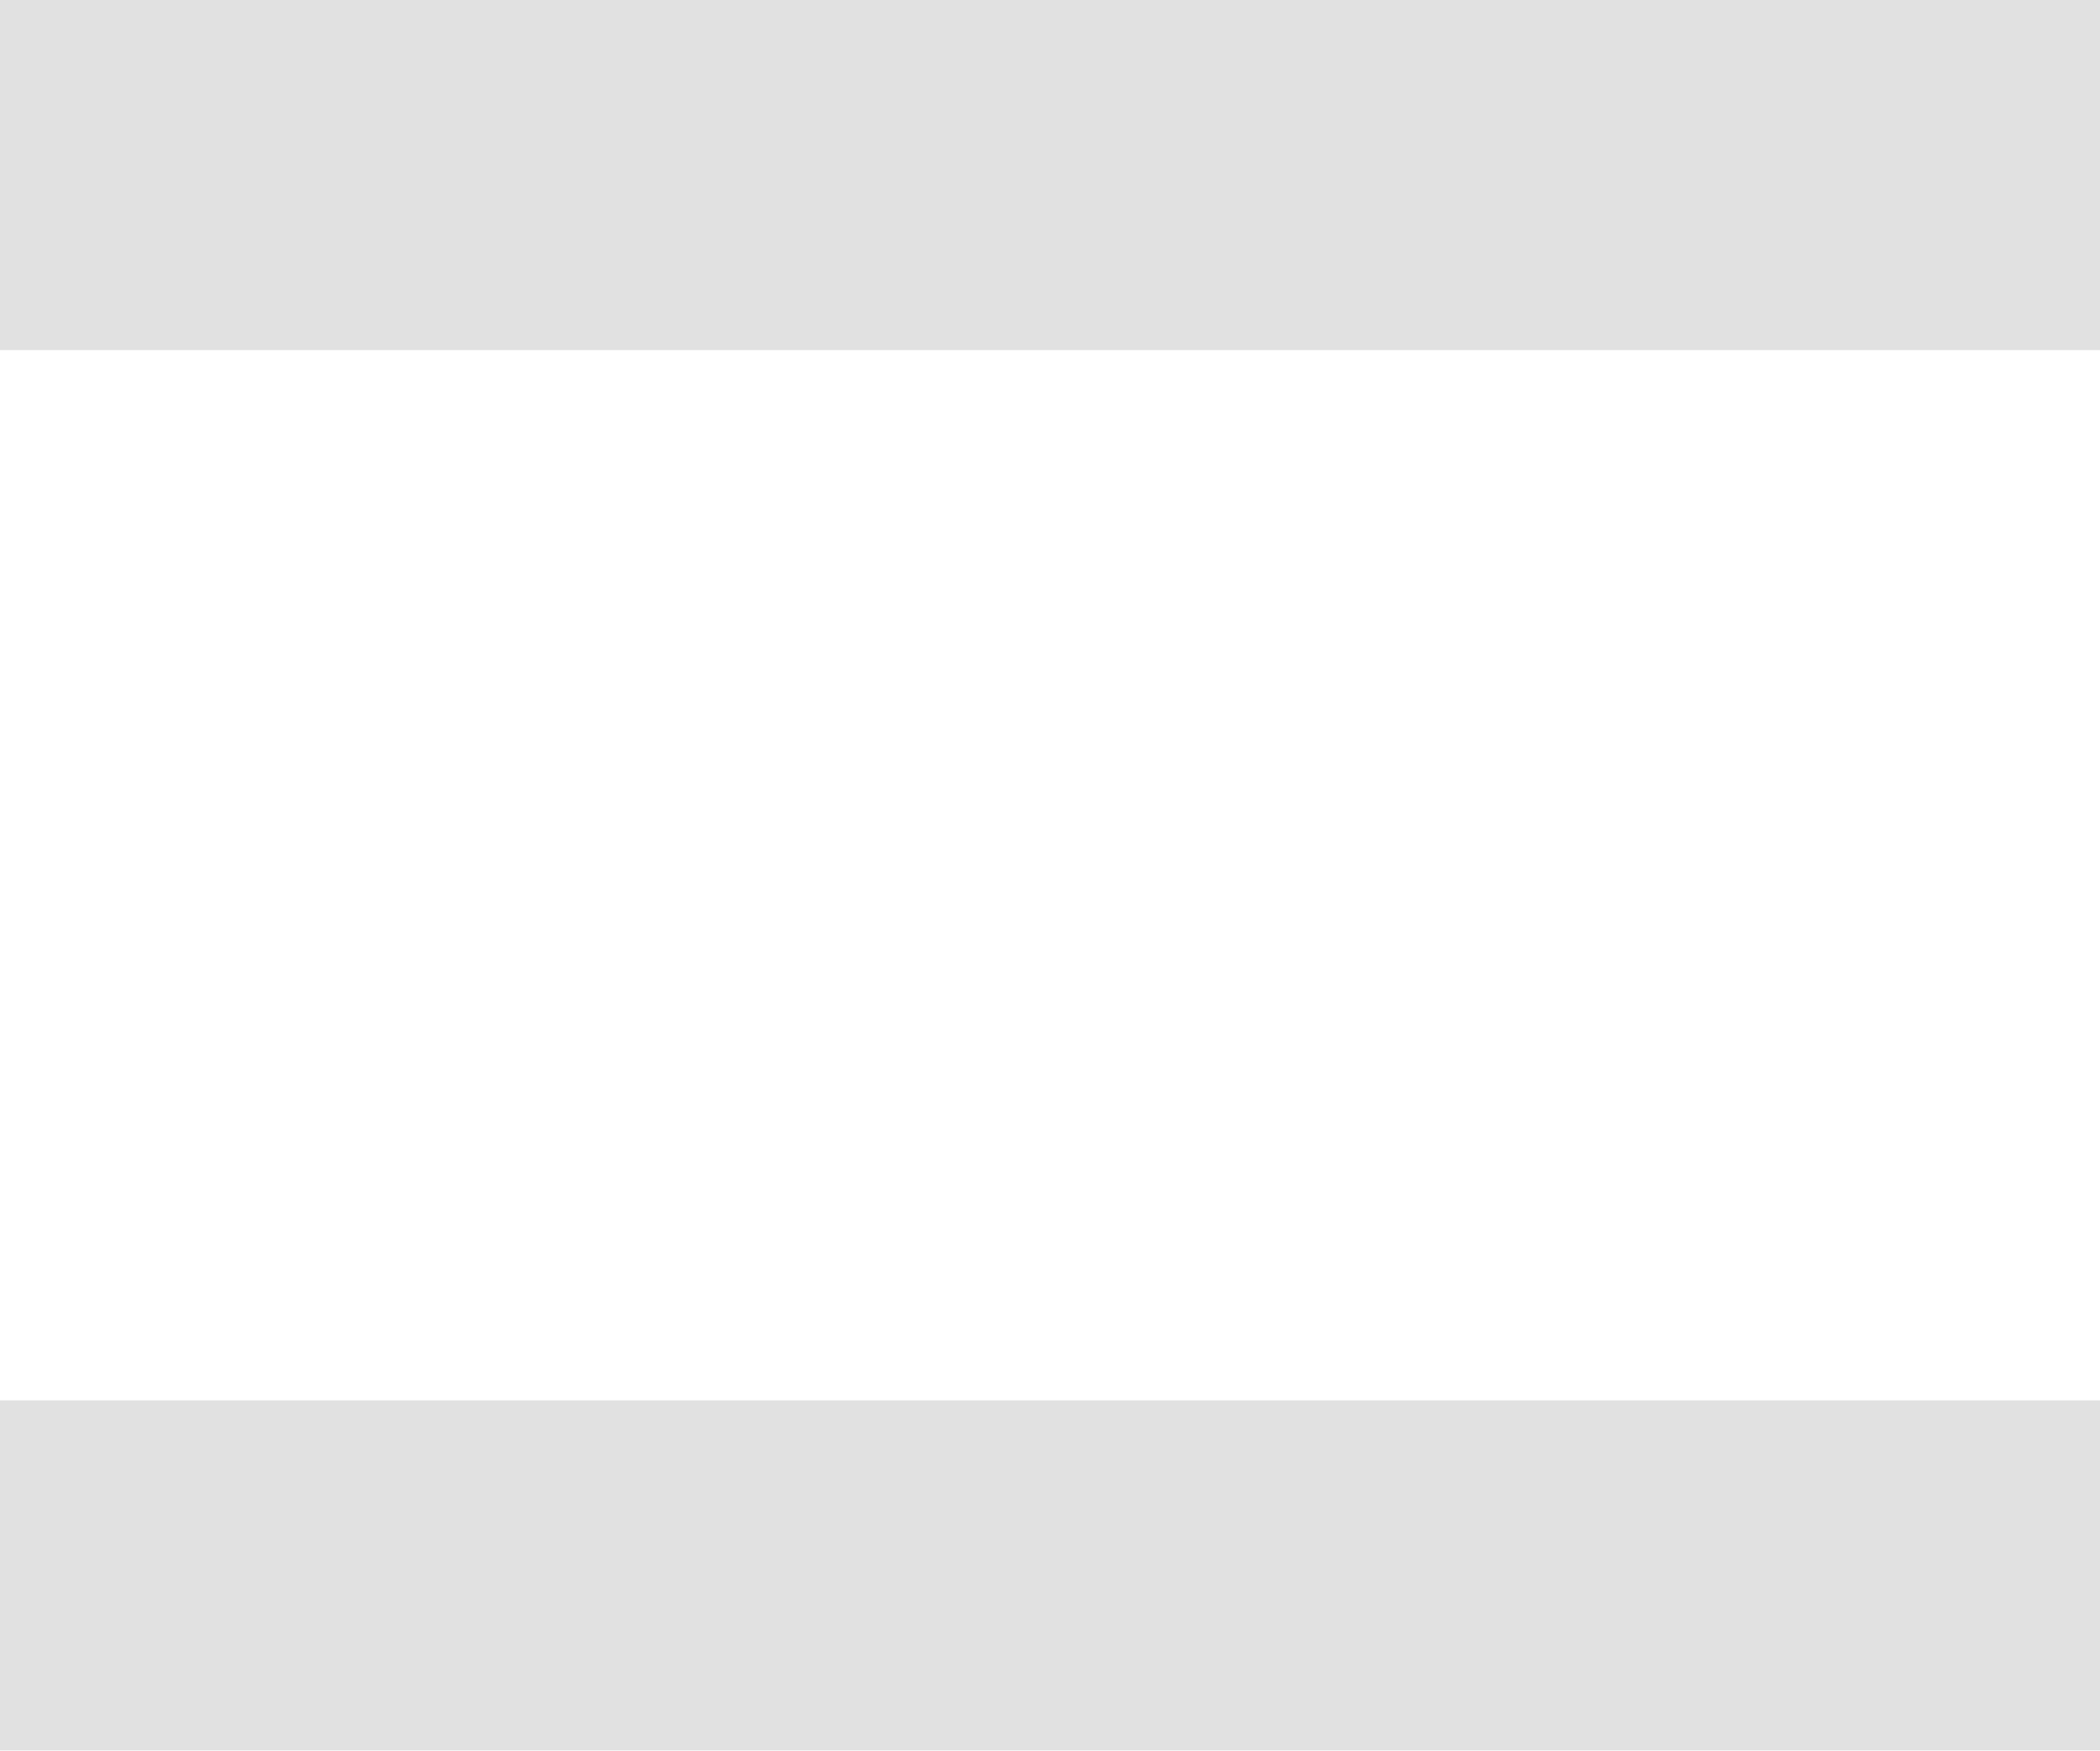
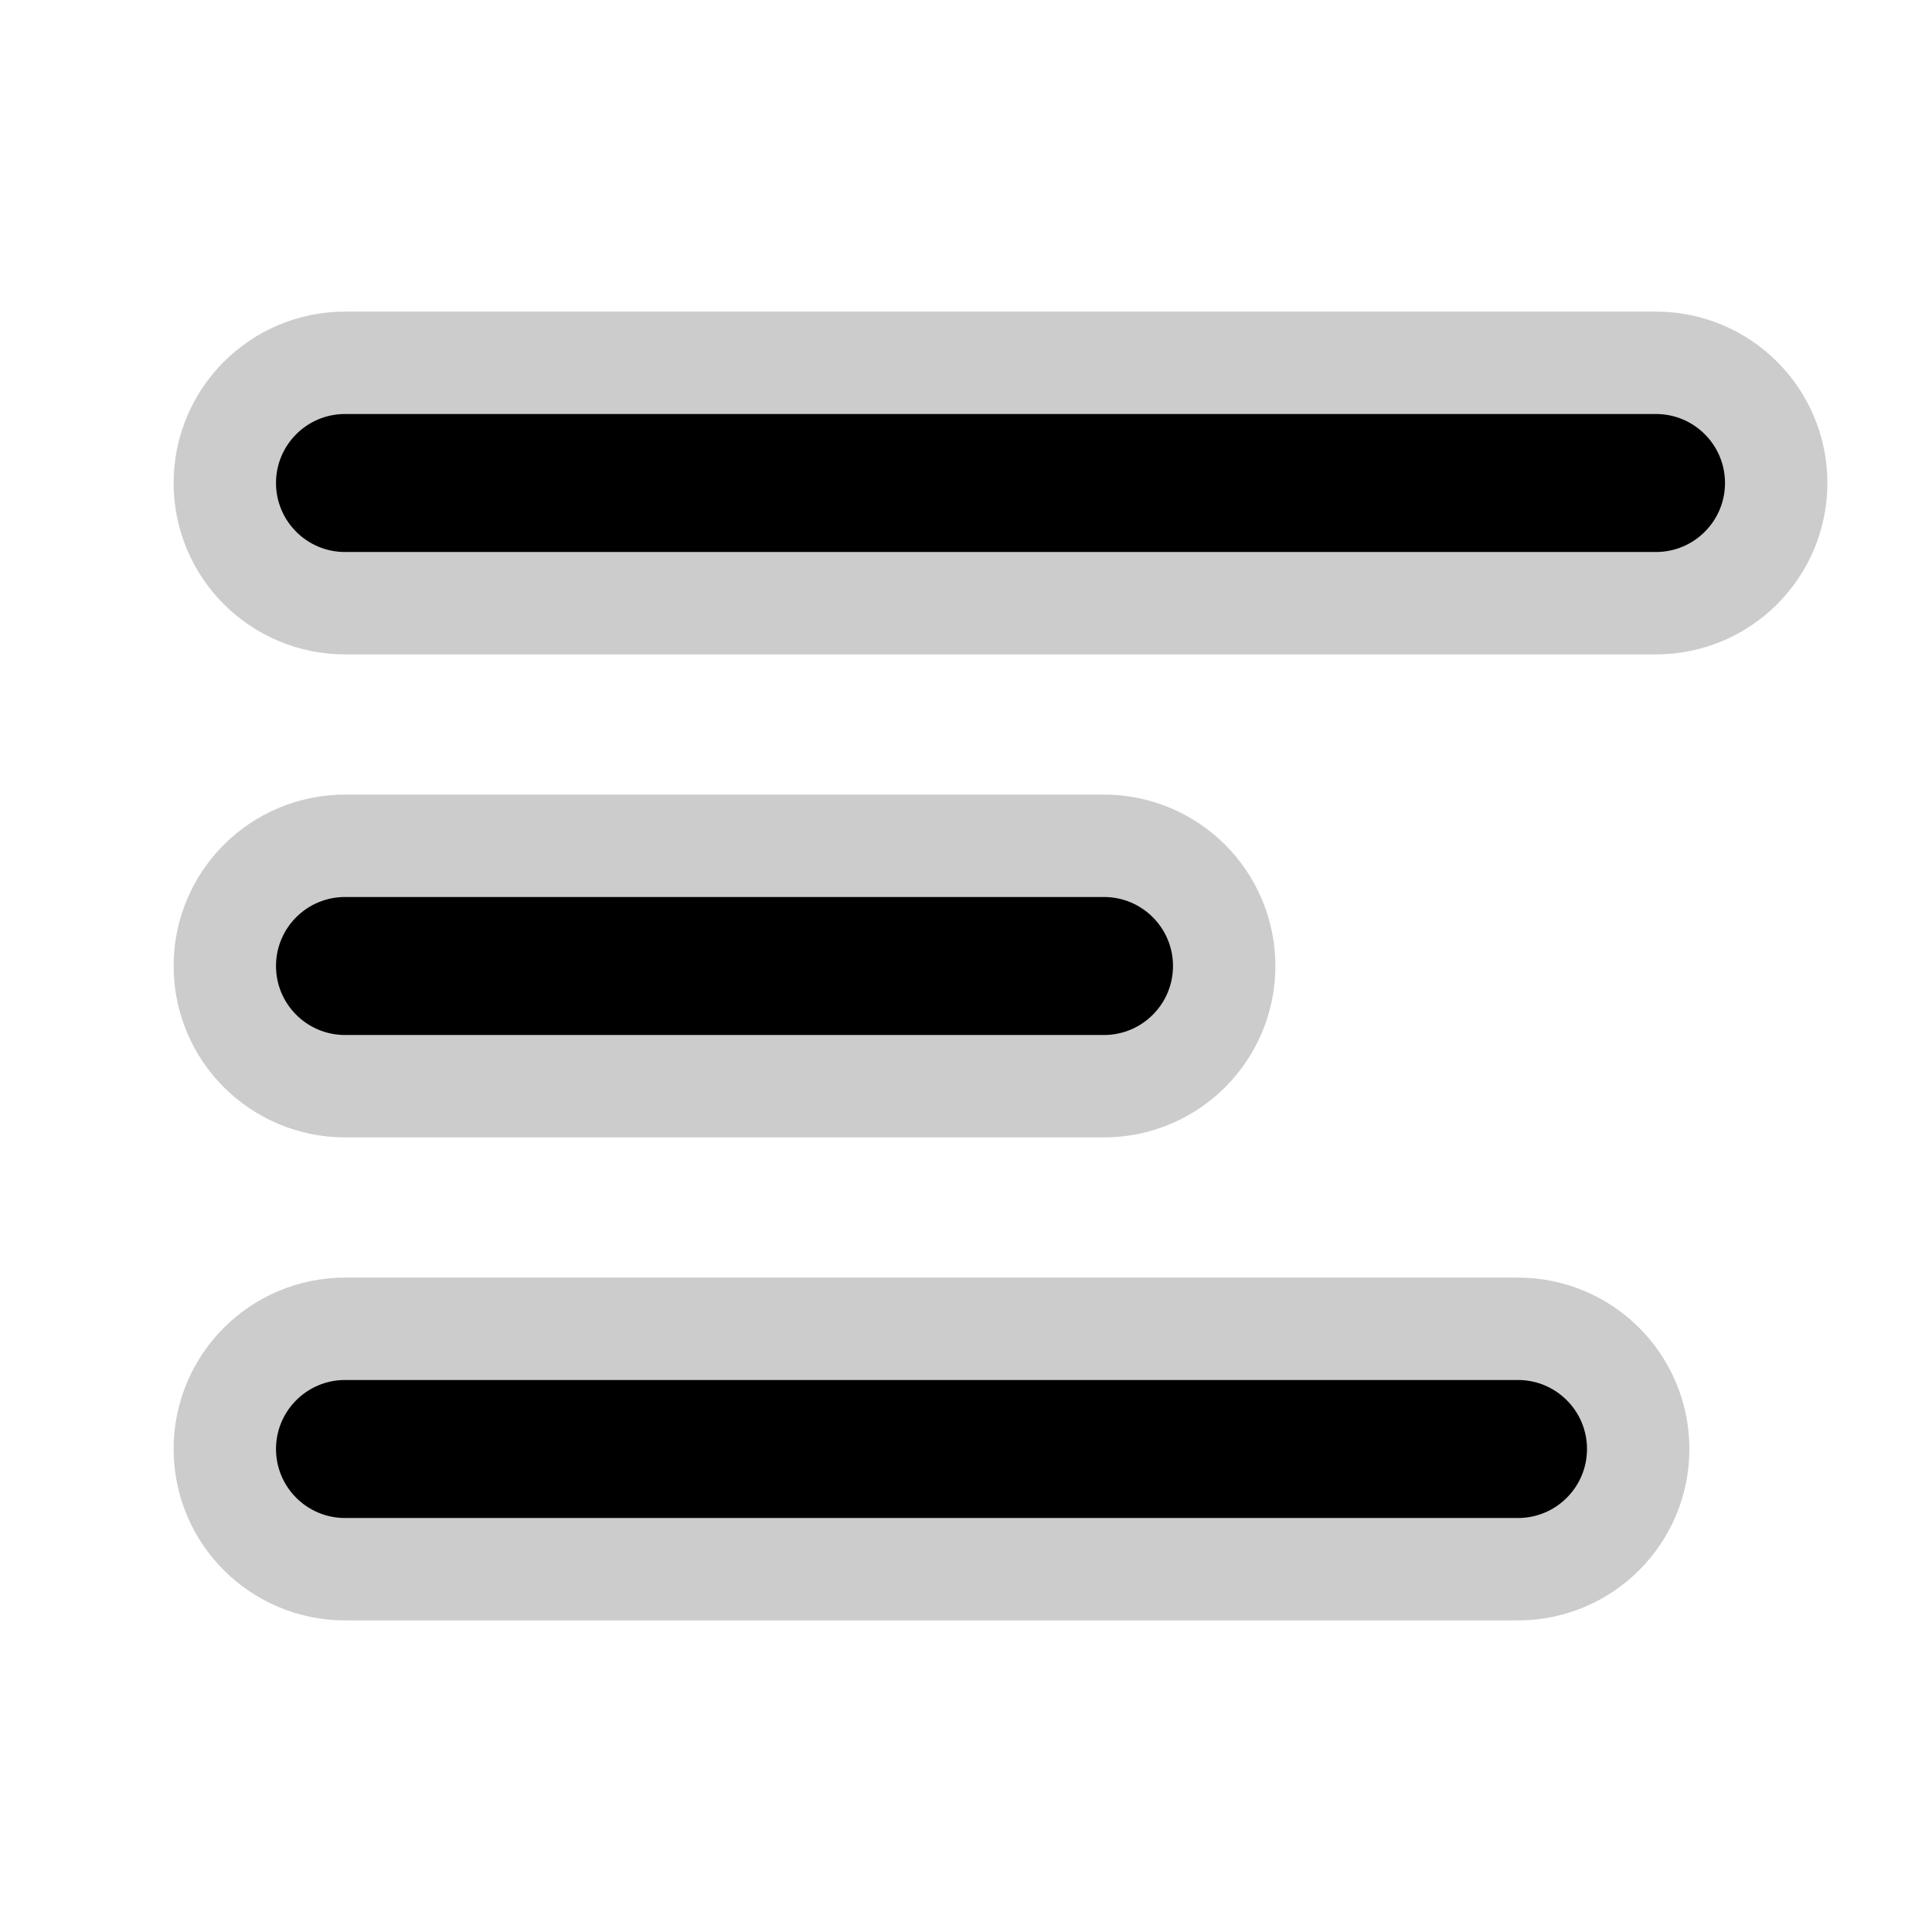
- <svg xmlns="http://www.w3.org/2000/svg" width="12" height="10" viewBox="0 0 12 10" fill="none">
-   <path d="M0 1H12" stroke="#E1E1E1" stroke-width="2" />
-   <path d="M0 9H12" stroke="#E1E1E1" stroke-width="2" />
+ <svg xmlns="http://www.w3.org/2000/svg" width="800px" height="800px" viewBox="0 0 28 28" fill="none">
+   <g id="SVGRepo_bgCarrier" stroke-width="0" />
+   <g id="SVGRepo_tracerCarrier" stroke-linecap="round" stroke-linejoin="round" stroke="#CCCCCC" stroke-width="2.968" data-darkreader-inline-stroke="" style="--darkreader-inline-stroke:#d8d5d0;">
+     <path d="M4 7C4 6.448 4.448 6 5 6H24C24.552 6 25 6.448 25 7C25 7.552 24.552 8 24 8H5C4.448 8 4 7.552 4 7Z" fill="#000000" data-darkreader-inline-fill="" style="--darkreader-inline-fill:#000000;" />
+     <path d="M4 14C4 13.447 4.448 13 5 13L16 13C16.552 13 17 13.448 17 14C17 14.552 16.552 15 16 15L5 15C4.448 15 4 14.552 4 14Z" fill="#000000" data-darkreader-inline-fill="" style="--darkreader-inline-fill:#000000;" />
+     <path d="M5 20C4.448 20 4 20.448 4 21C4 21.552 4.448 22 5 22H22C22.552 22 23 21.552 23 21C23 20.448 22.552 20 22 20H5Z" fill="#000000" data-darkreader-inline-fill="" style="--darkreader-inline-fill:#000000;" />
+   </g>
+   <g id="SVGRepo_iconCarrier">
+     <path d="M4 7C4 6.448 4.448 6 5 6H24C24.552 6 25 6.448 25 7C25 7.552 24.552 8 24 8H5C4.448 8 4 7.552 4 7Z" fill="#000000" data-darkreader-inline-fill="" style="--darkreader-inline-fill:#000000;" />
+     <path d="M4 14C4 13.447 4.448 13 5 13L16 13C16.552 13 17 13.448 17 14C17 14.552 16.552 15 16 15L5 15C4.448 15 4 14.552 4 14Z" fill="#000000" data-darkreader-inline-fill="" style="--darkreader-inline-fill:#000000;" />
+     <path d="M5 20C4.448 20 4 20.448 4 21C4 21.552 4.448 22 5 22H22C22.552 22 23 21.552 23 21C23 20.448 22.552 20 22 20H5Z" fill="#000000" data-darkreader-inline-fill="" style="--darkreader-inline-fill:#000000;" />
+   </g>
</svg>
